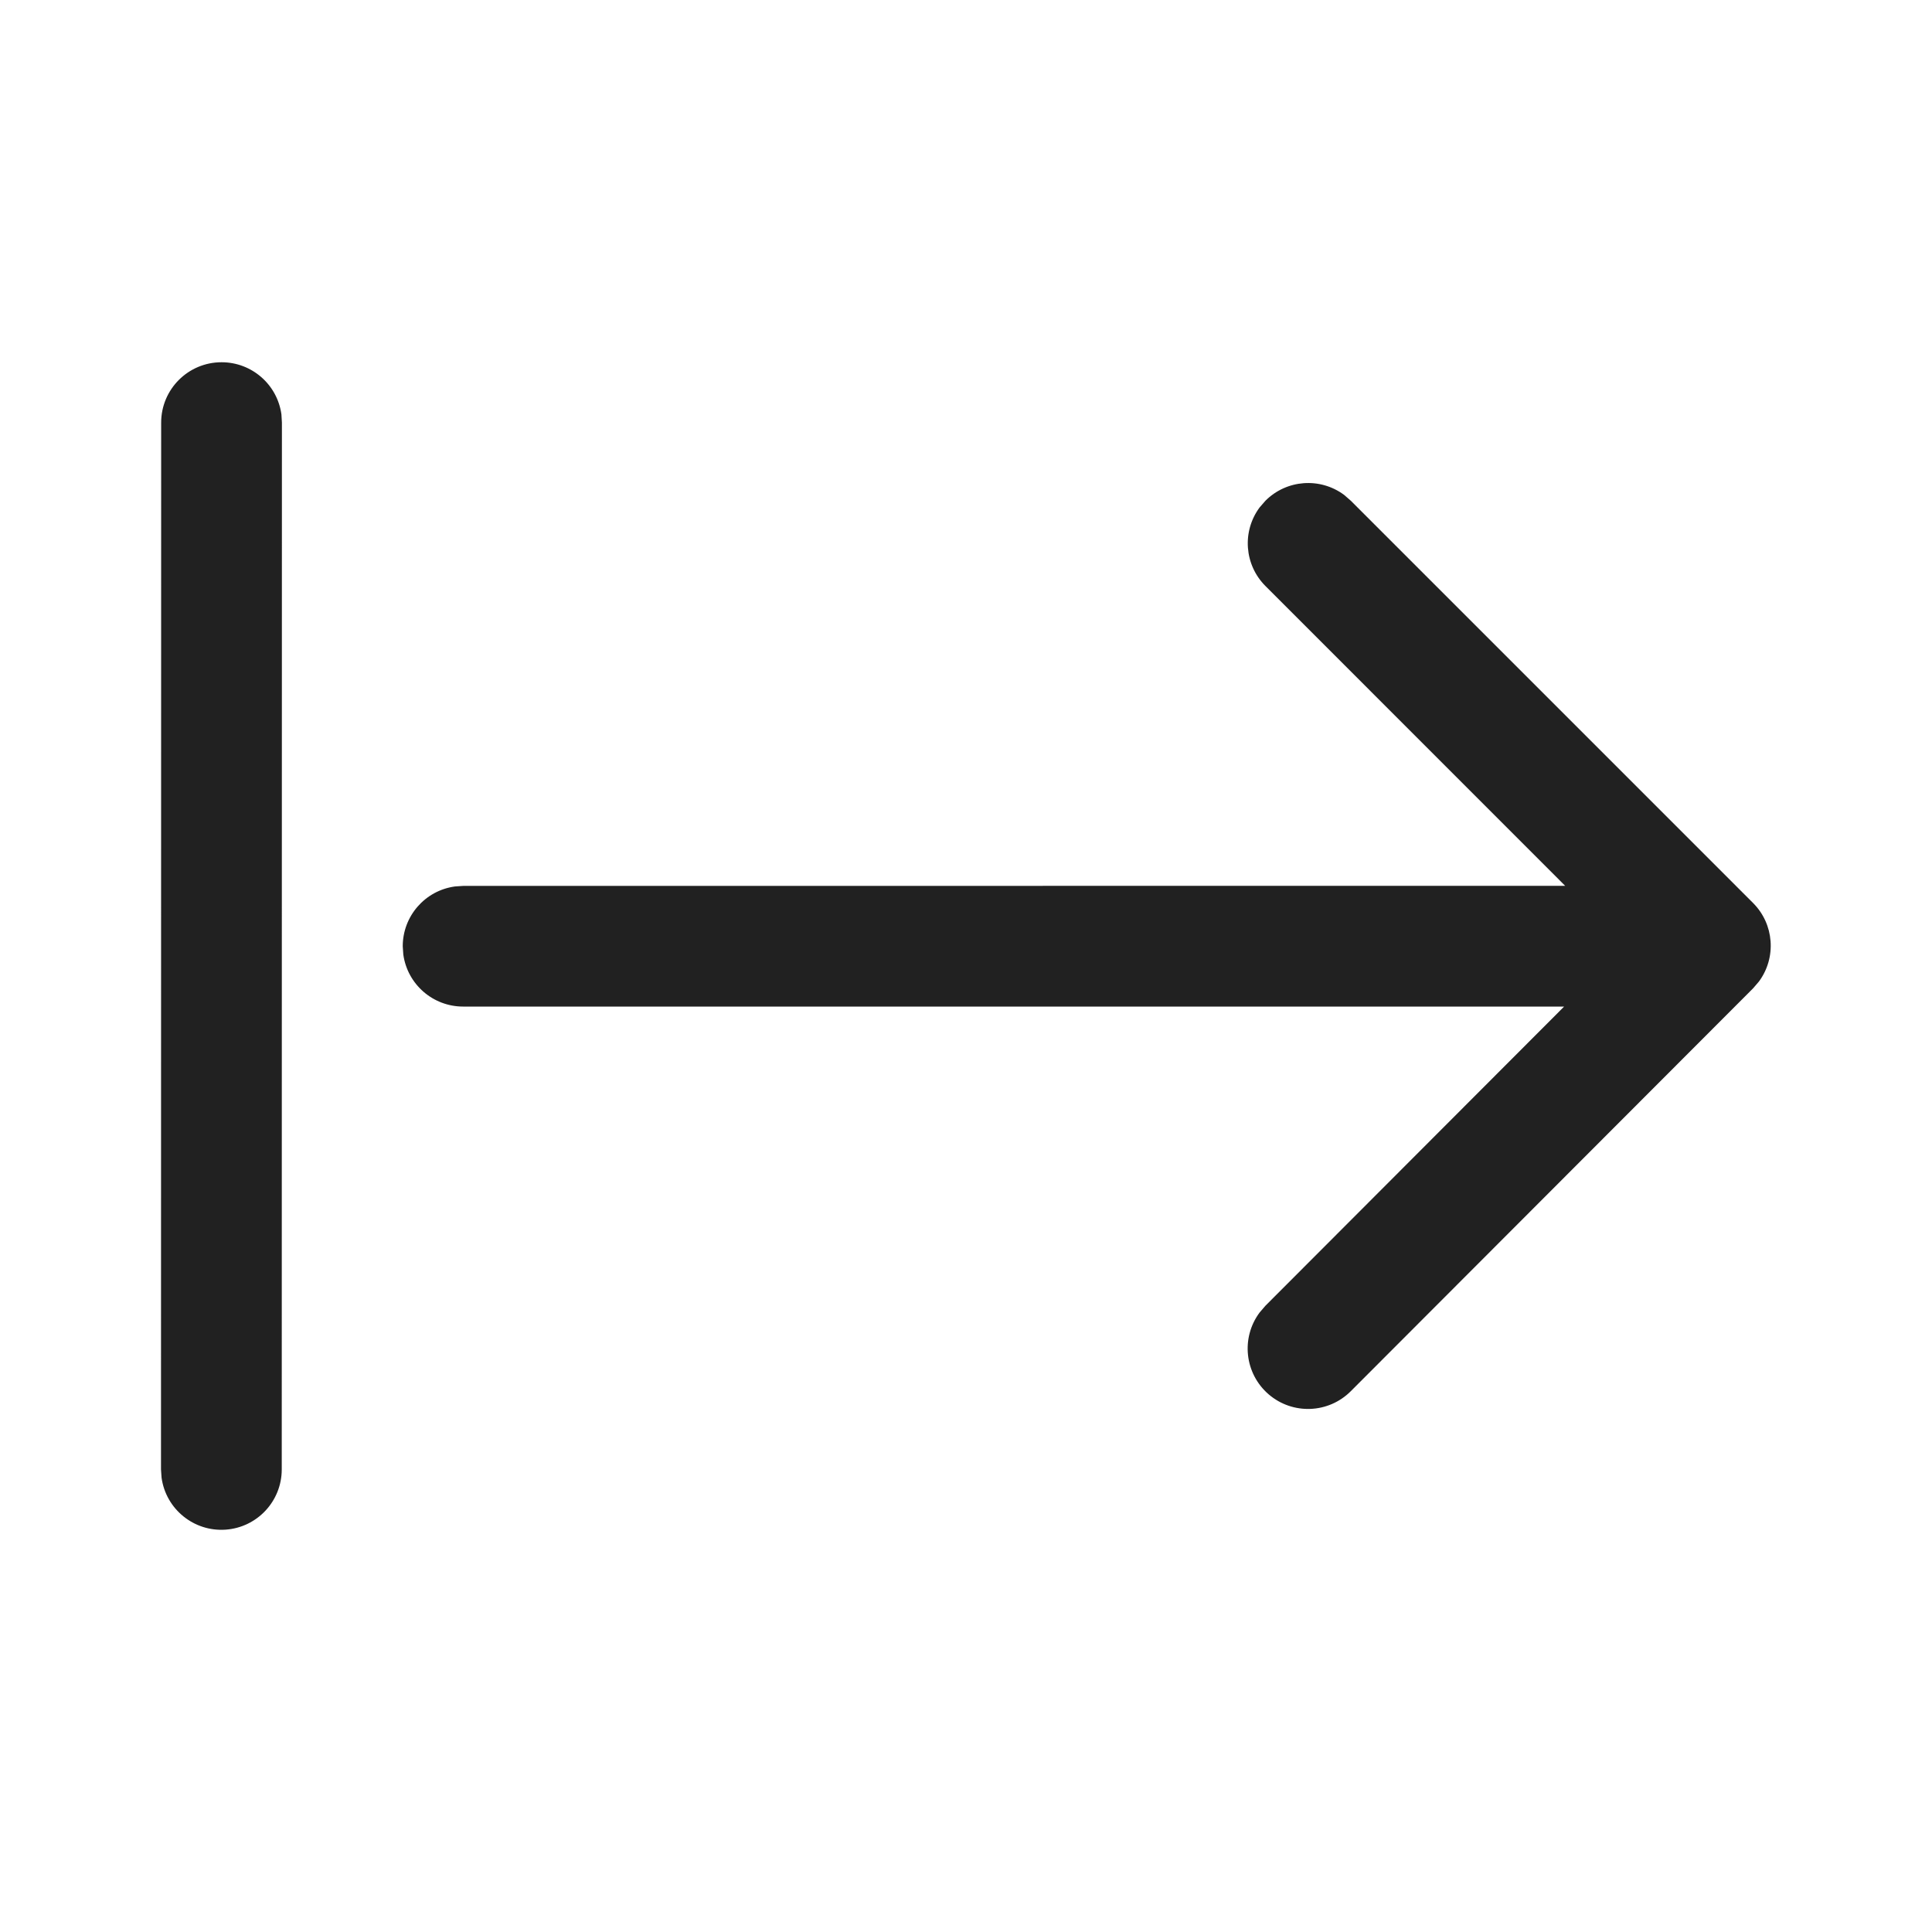
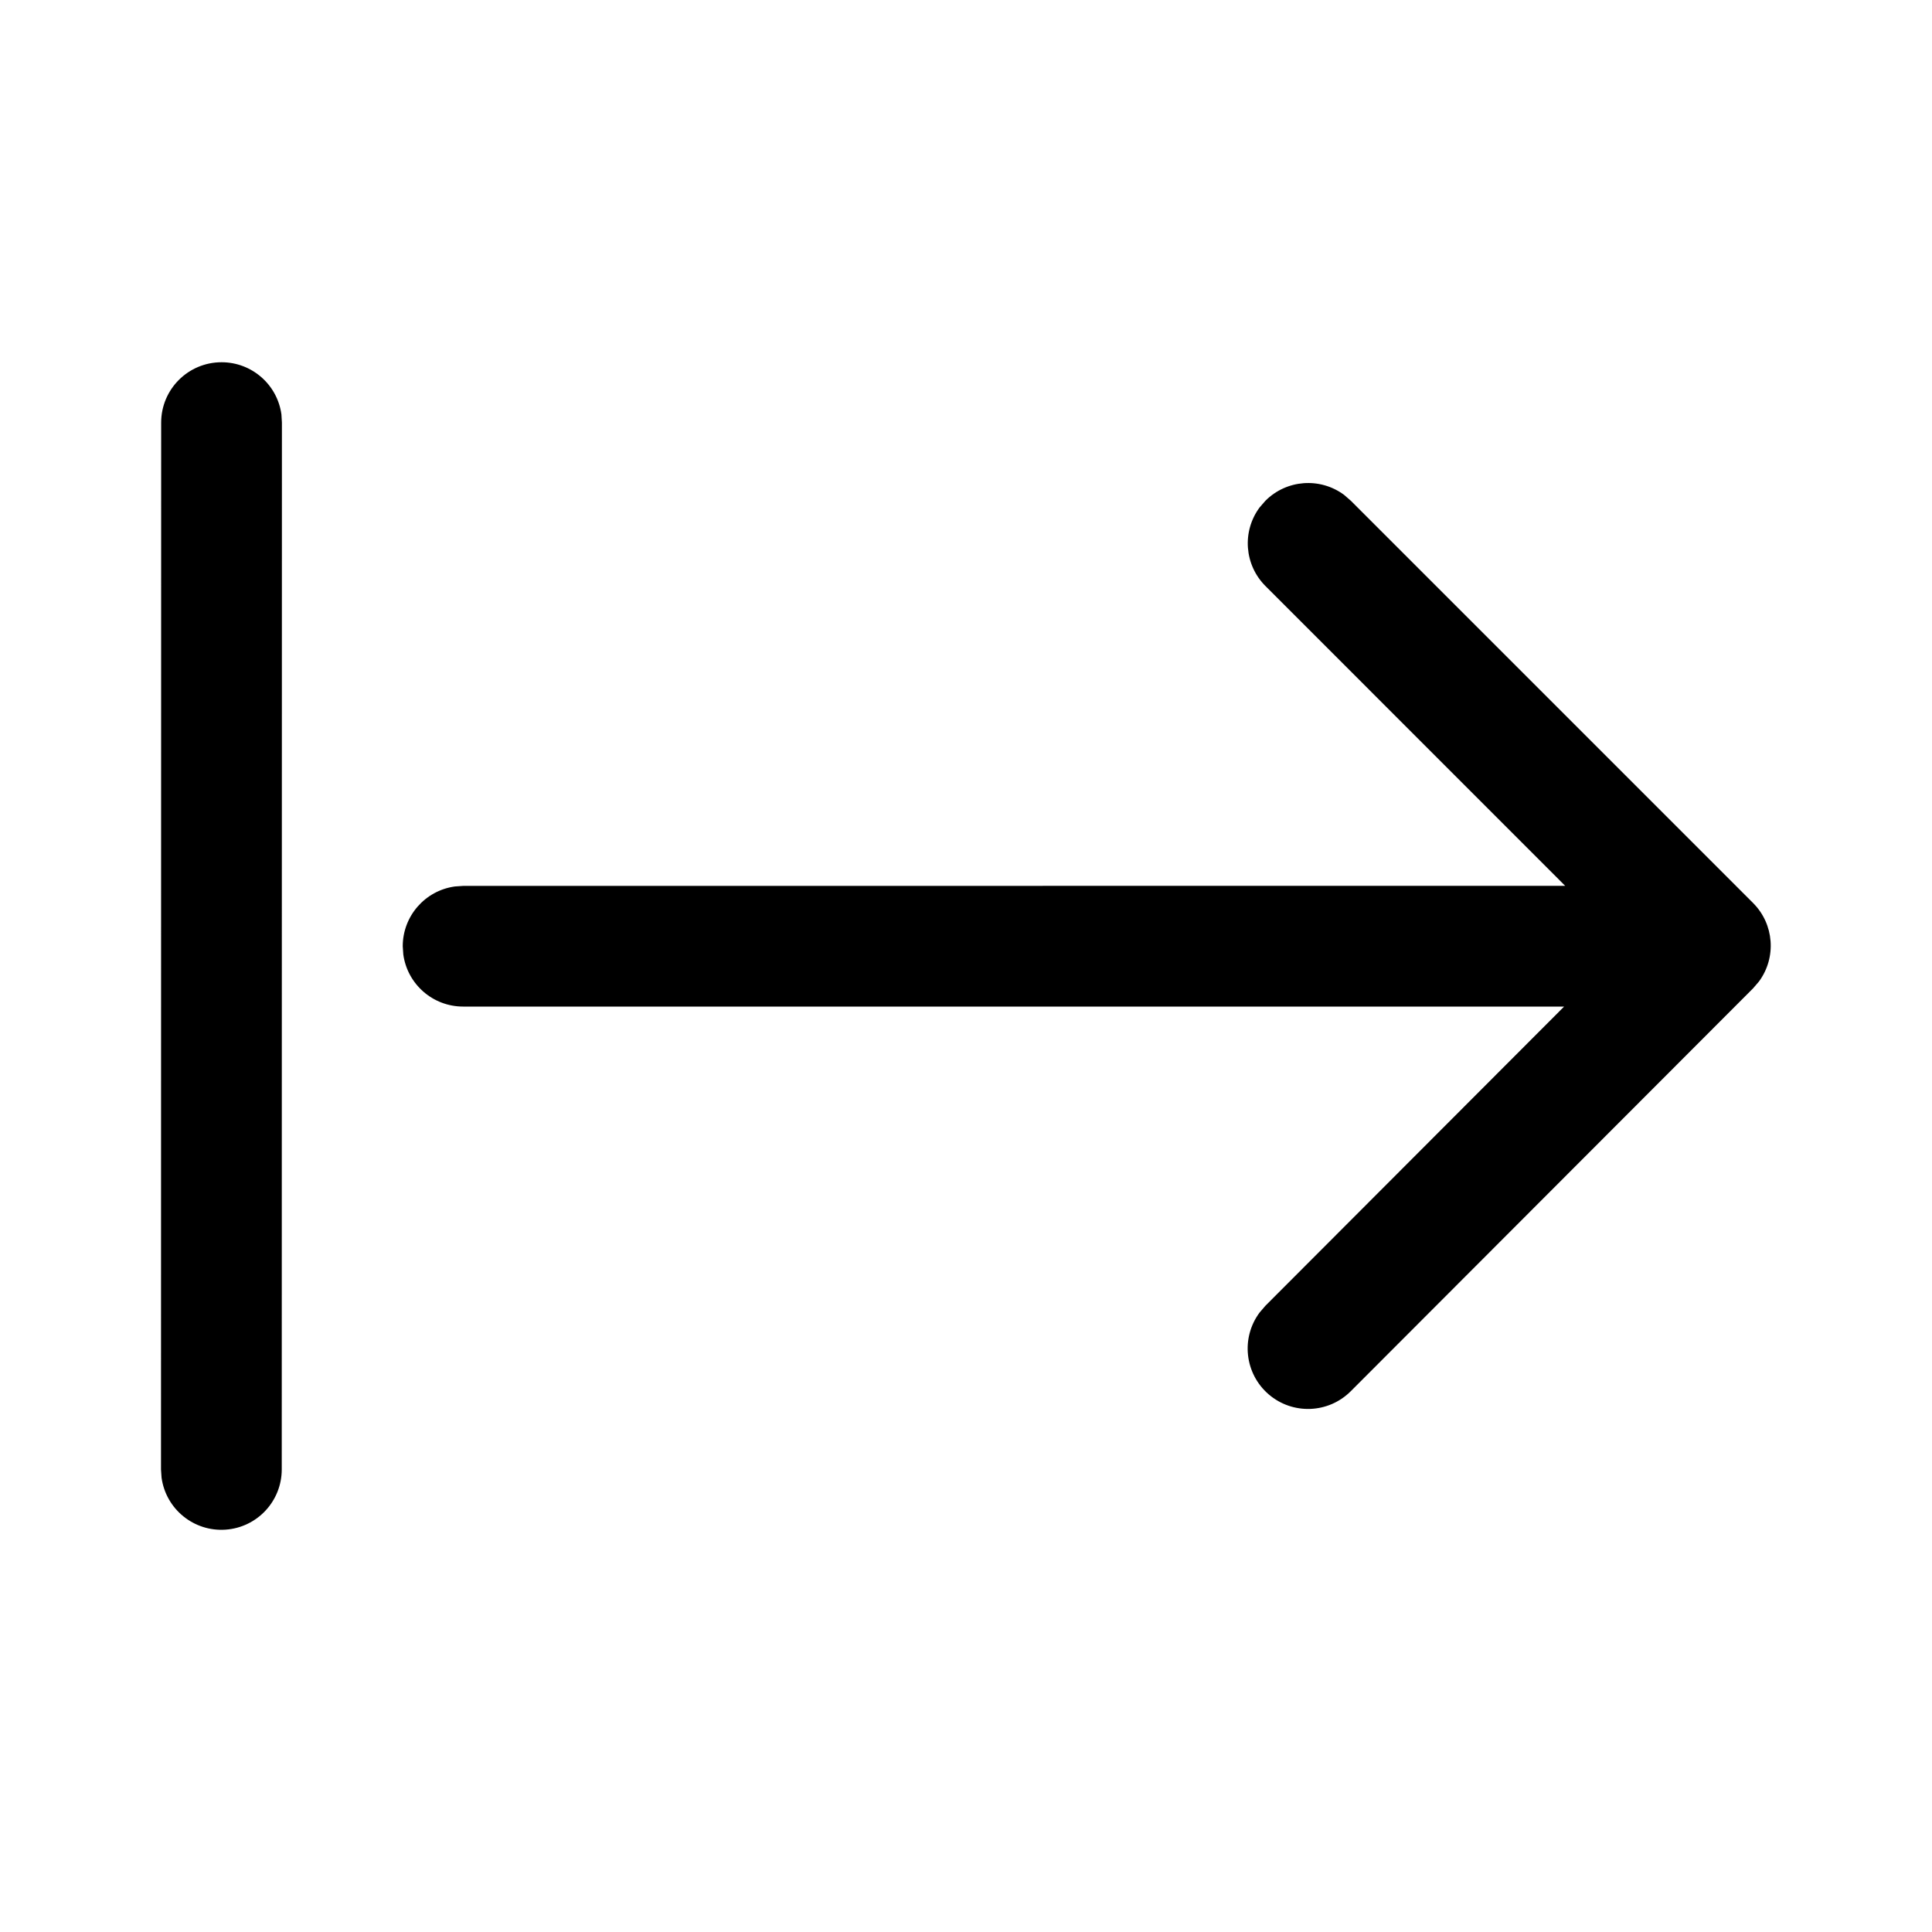
<svg xmlns="http://www.w3.org/2000/svg" width="24" height="24" fill="none">
-   <path fill="#212121" d="M2.752 4.5a.75.75 0 0 1 .744.648l.006.102L3.5 18.254a.75.75 0 0 1-1.493.102L2 18.254 2.002 5.25a.75.75 0 0 1 .75-.75m12.895 1.804.073-.084a.75.75 0 0 1 .976-.073l.084.073 4.997 4.997a.75.75 0 0 1 .073.976l-.073.085-4.996 5.003a.75.75 0 0 1-1.134-.976l.072-.084 3.711-3.717H5.753a.75.75 0 0 1-.743-.647l-.007-.102a.75.75 0 0 1 .648-.743l.102-.007 13.69-.001L15.72 7.28a.75.75 0 0 1-.073-.976l.073-.084z" />
+   <path fill="#000" d="M2.752 4.5a.75.75 0 0 1 .744.648l.006.102L3.5 18.254a.75.75 0 0 1-1.493.102L2 18.254 2.002 5.25a.75.75 0 0 1 .75-.75m12.895 1.804.073-.084a.75.75 0 0 1 .976-.073l.084.073 4.997 4.997a.75.75 0 0 1 .073.976l-.073.085-4.996 5.003a.75.75 0 0 1-1.134-.976l.072-.084 3.711-3.717H5.753a.75.75 0 0 1-.743-.647l-.007-.102a.75.75 0 0 1 .648-.743l.102-.007 13.69-.001L15.72 7.28a.75.75 0 0 1-.073-.976l.073-.084z" />
</svg>
